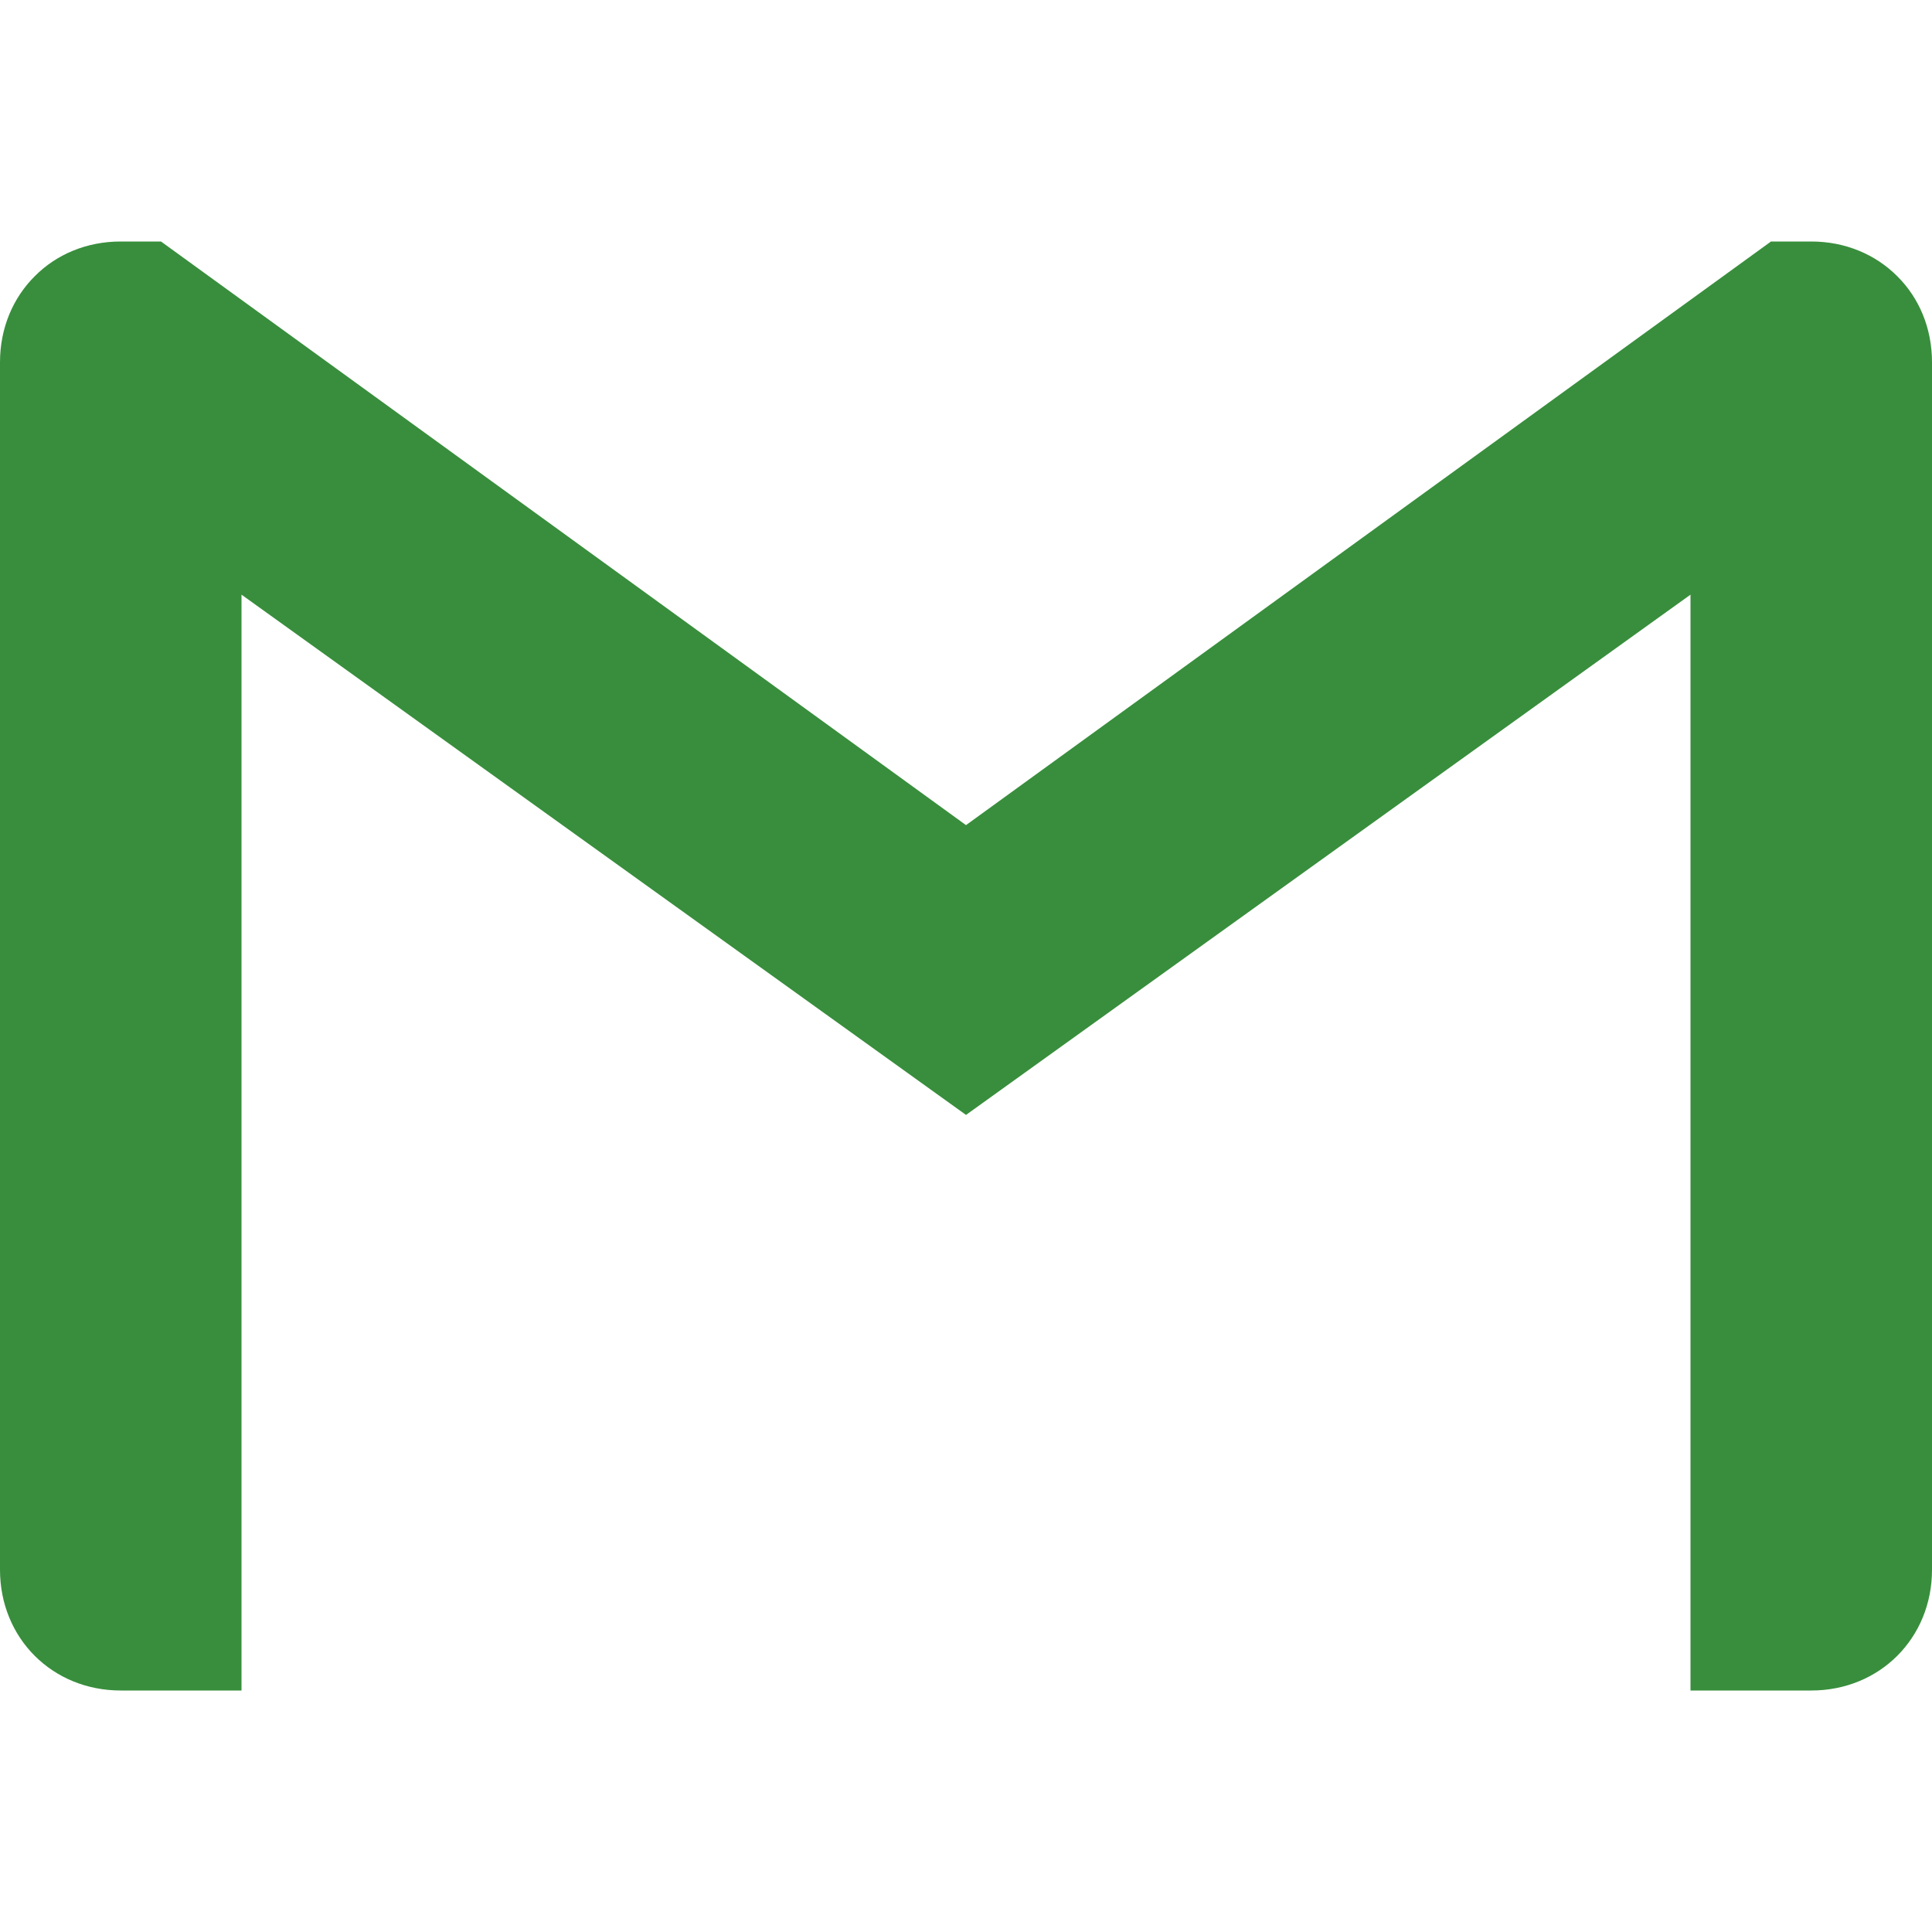
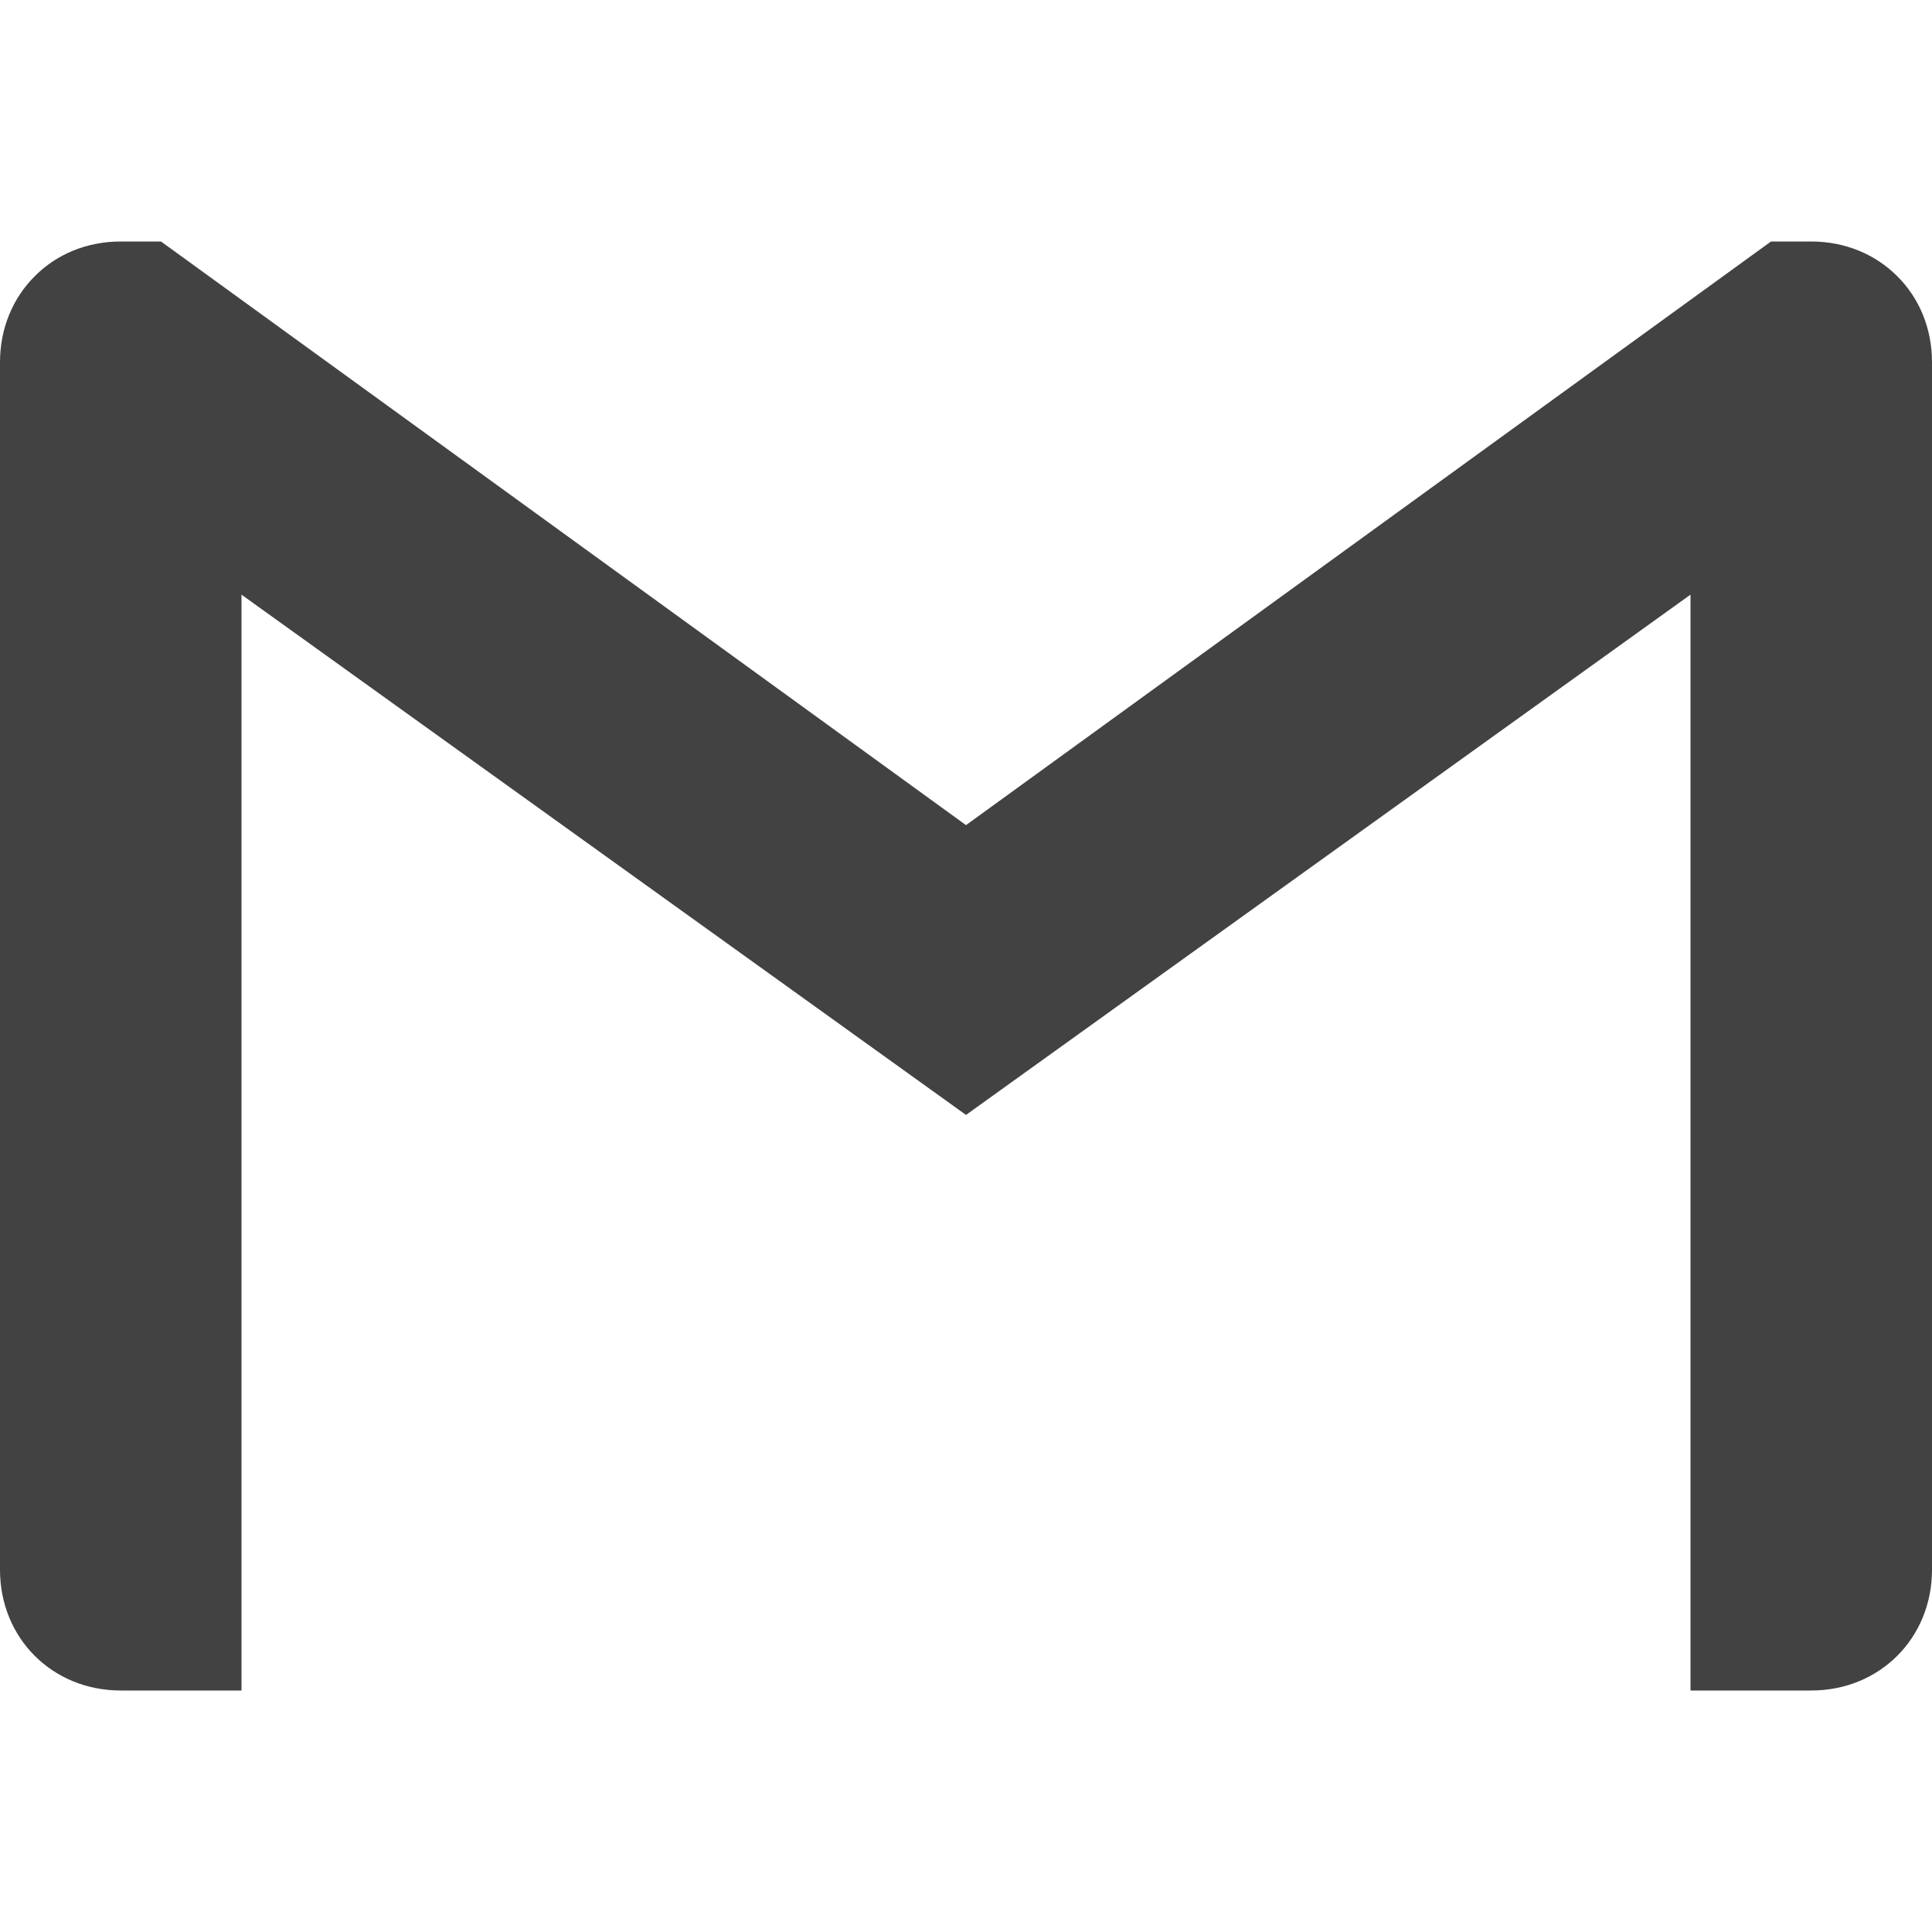
<svg xmlns="http://www.w3.org/2000/svg" style="isolation:isolate" viewBox="0 0 24 24" width="24" height="24">
-   <path d=" M 24 4.5 L 24 19.5 C 24 20.35 23.35 21 22.5 21 L 21 21 L 21 7.387 L 12 13.85 L 3 7.387 L 3 21 L 1.5 21 C 0.649 21 0 20.35 0 19.5 L 0 4.5 C 0 4.075 0.162 3.7 0.431 3.432 C 0.7 3.16 1.076 3 1.5 3 L 2 3 L 12 10.25 L 22 3 L 22.5 3 C 22.925 3 23.3 3.162 23.569 3.432 C 23.839 3.7 24 4.075 24 4.5 Z " fill="rgb(56,142,60)" />
+   <path d=" M 24 4.5 L 24 19.5 C 24 20.35 23.35 21 22.5 21 L 21 21 L 21 7.387 L 12 13.85 L 3 7.387 L 3 21 L 1.5 21 C 0.649 21 0 20.35 0 19.5 L 0 4.5 C 0 4.075 0.162 3.7 0.431 3.432 C 0.7 3.16 1.076 3 1.5 3 L 2 3 L 12 10.25 L 22 3 L 22.5 3 C 22.925 3 23.3 3.162 23.569 3.432 C 23.839 3.7 24 4.075 24 4.5 Z " fill="rgb(66,66,66)" />
</svg>
